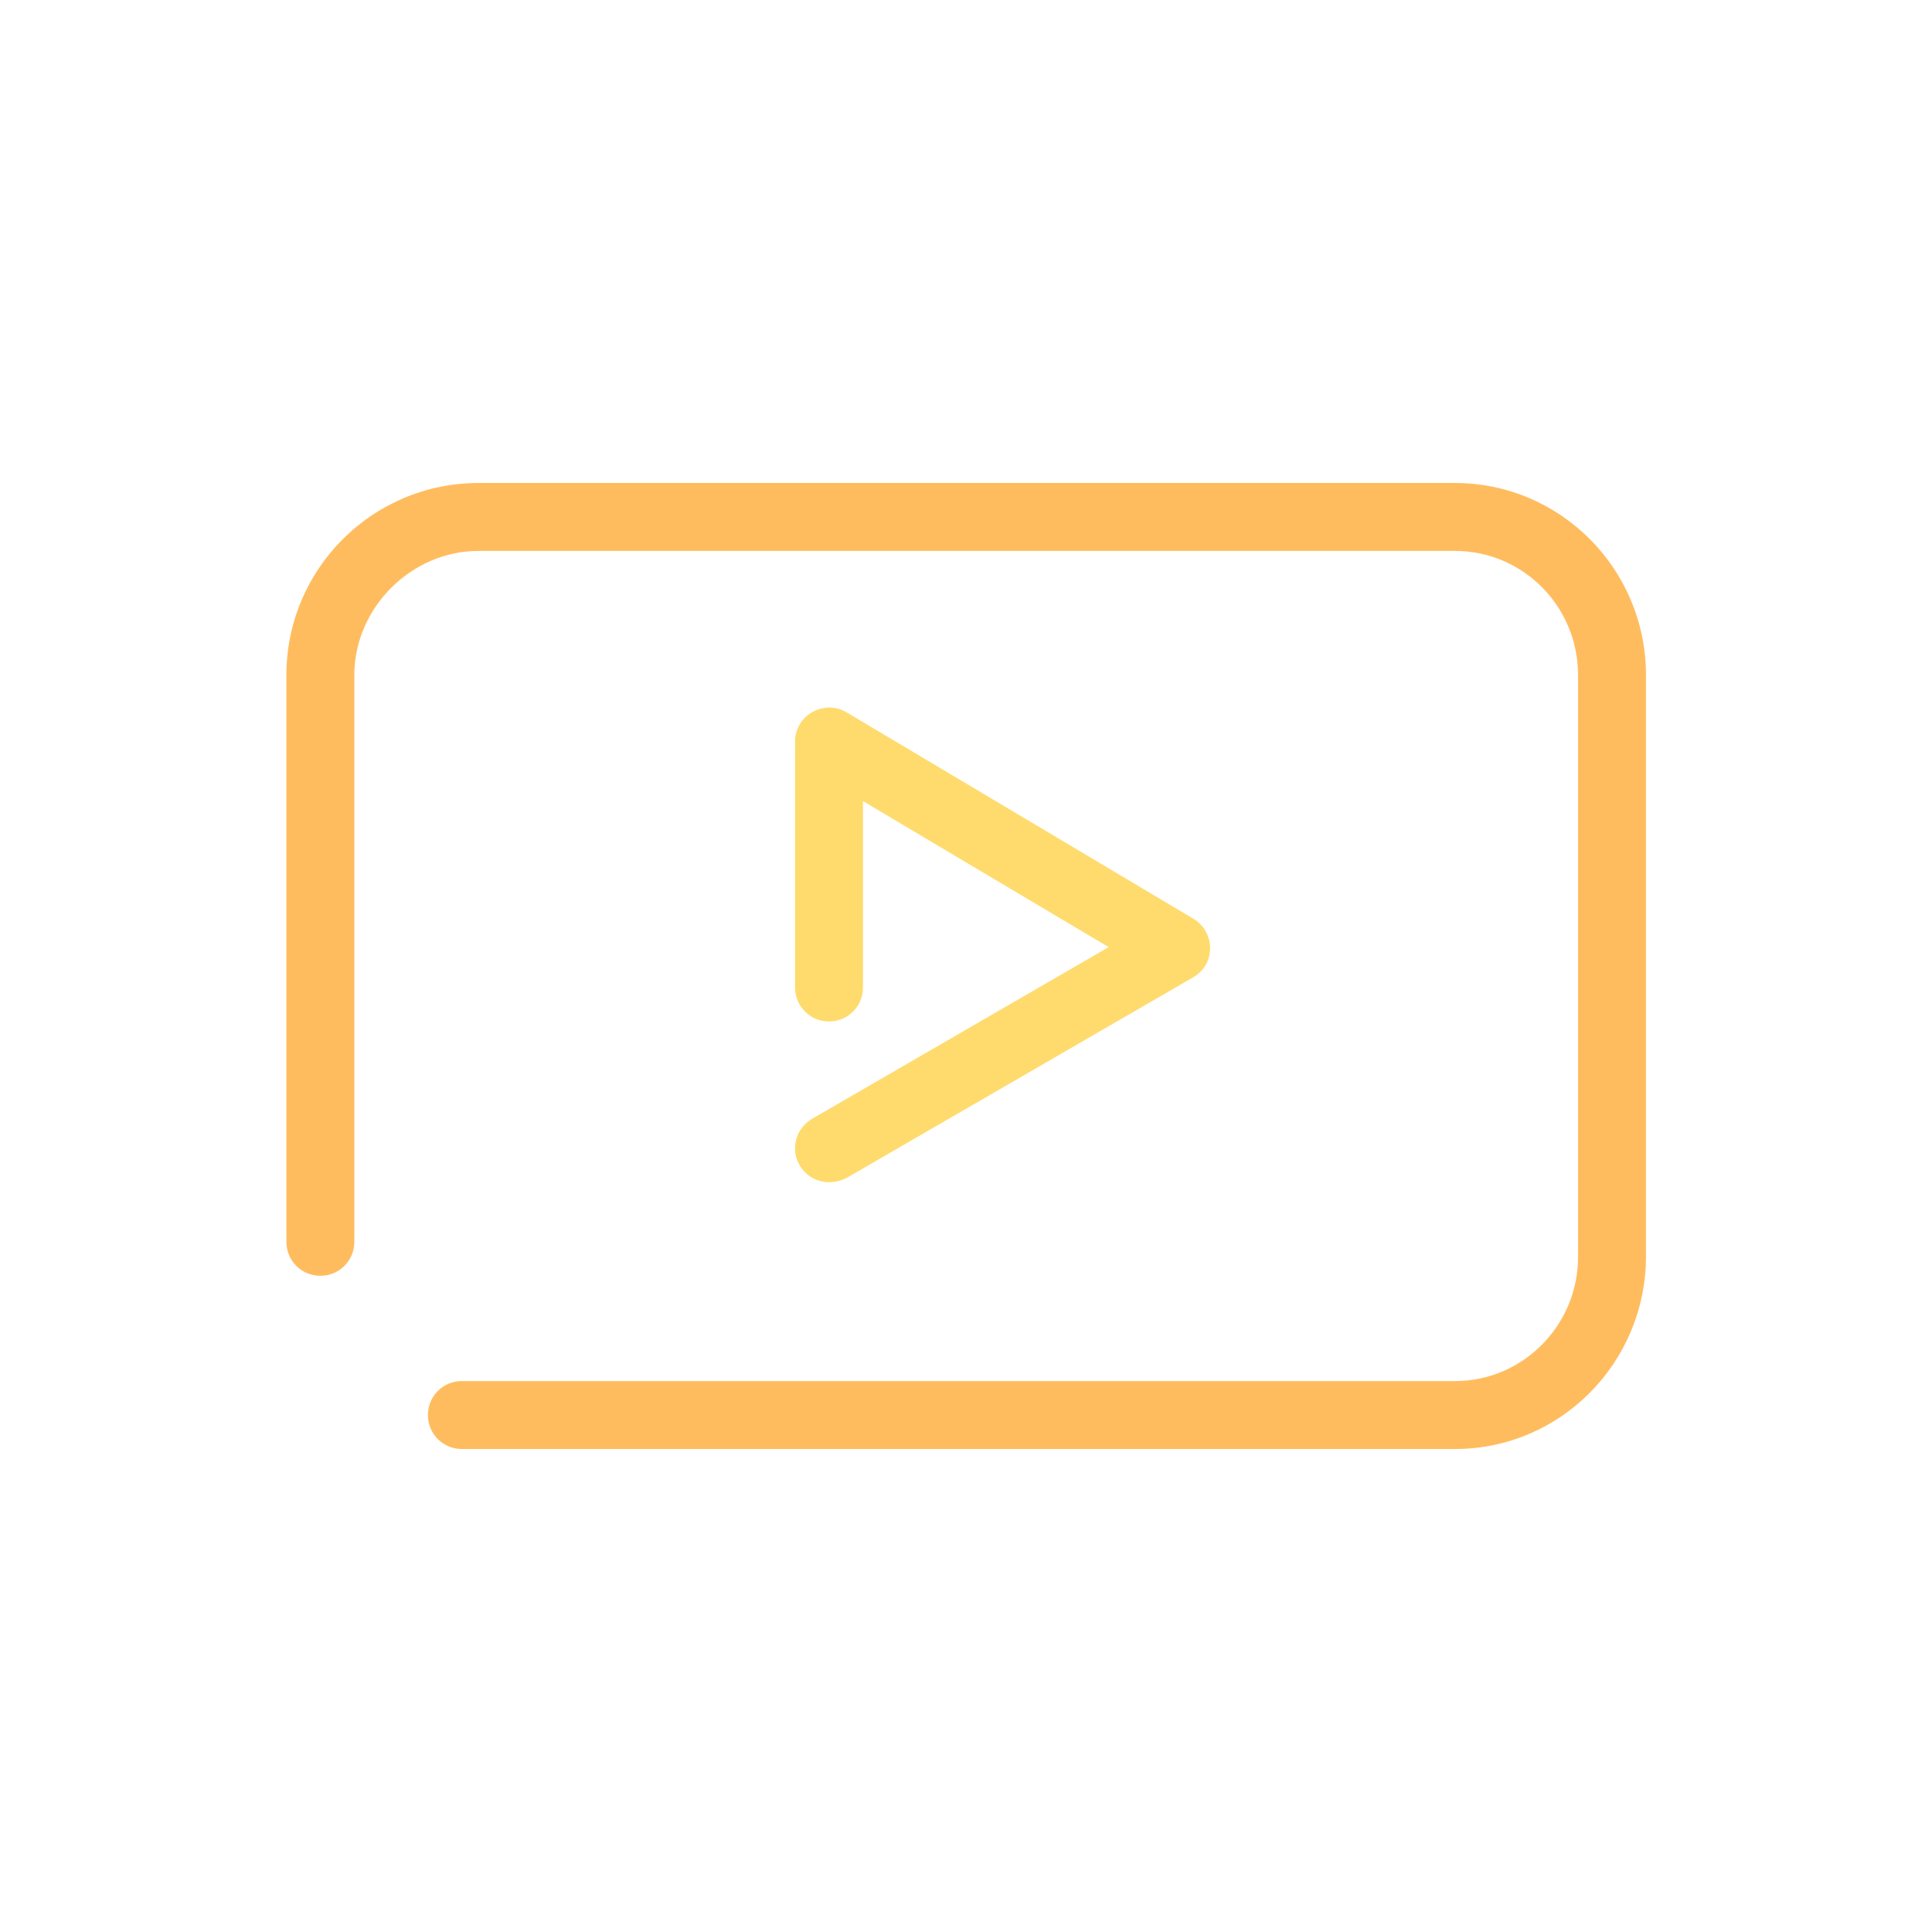
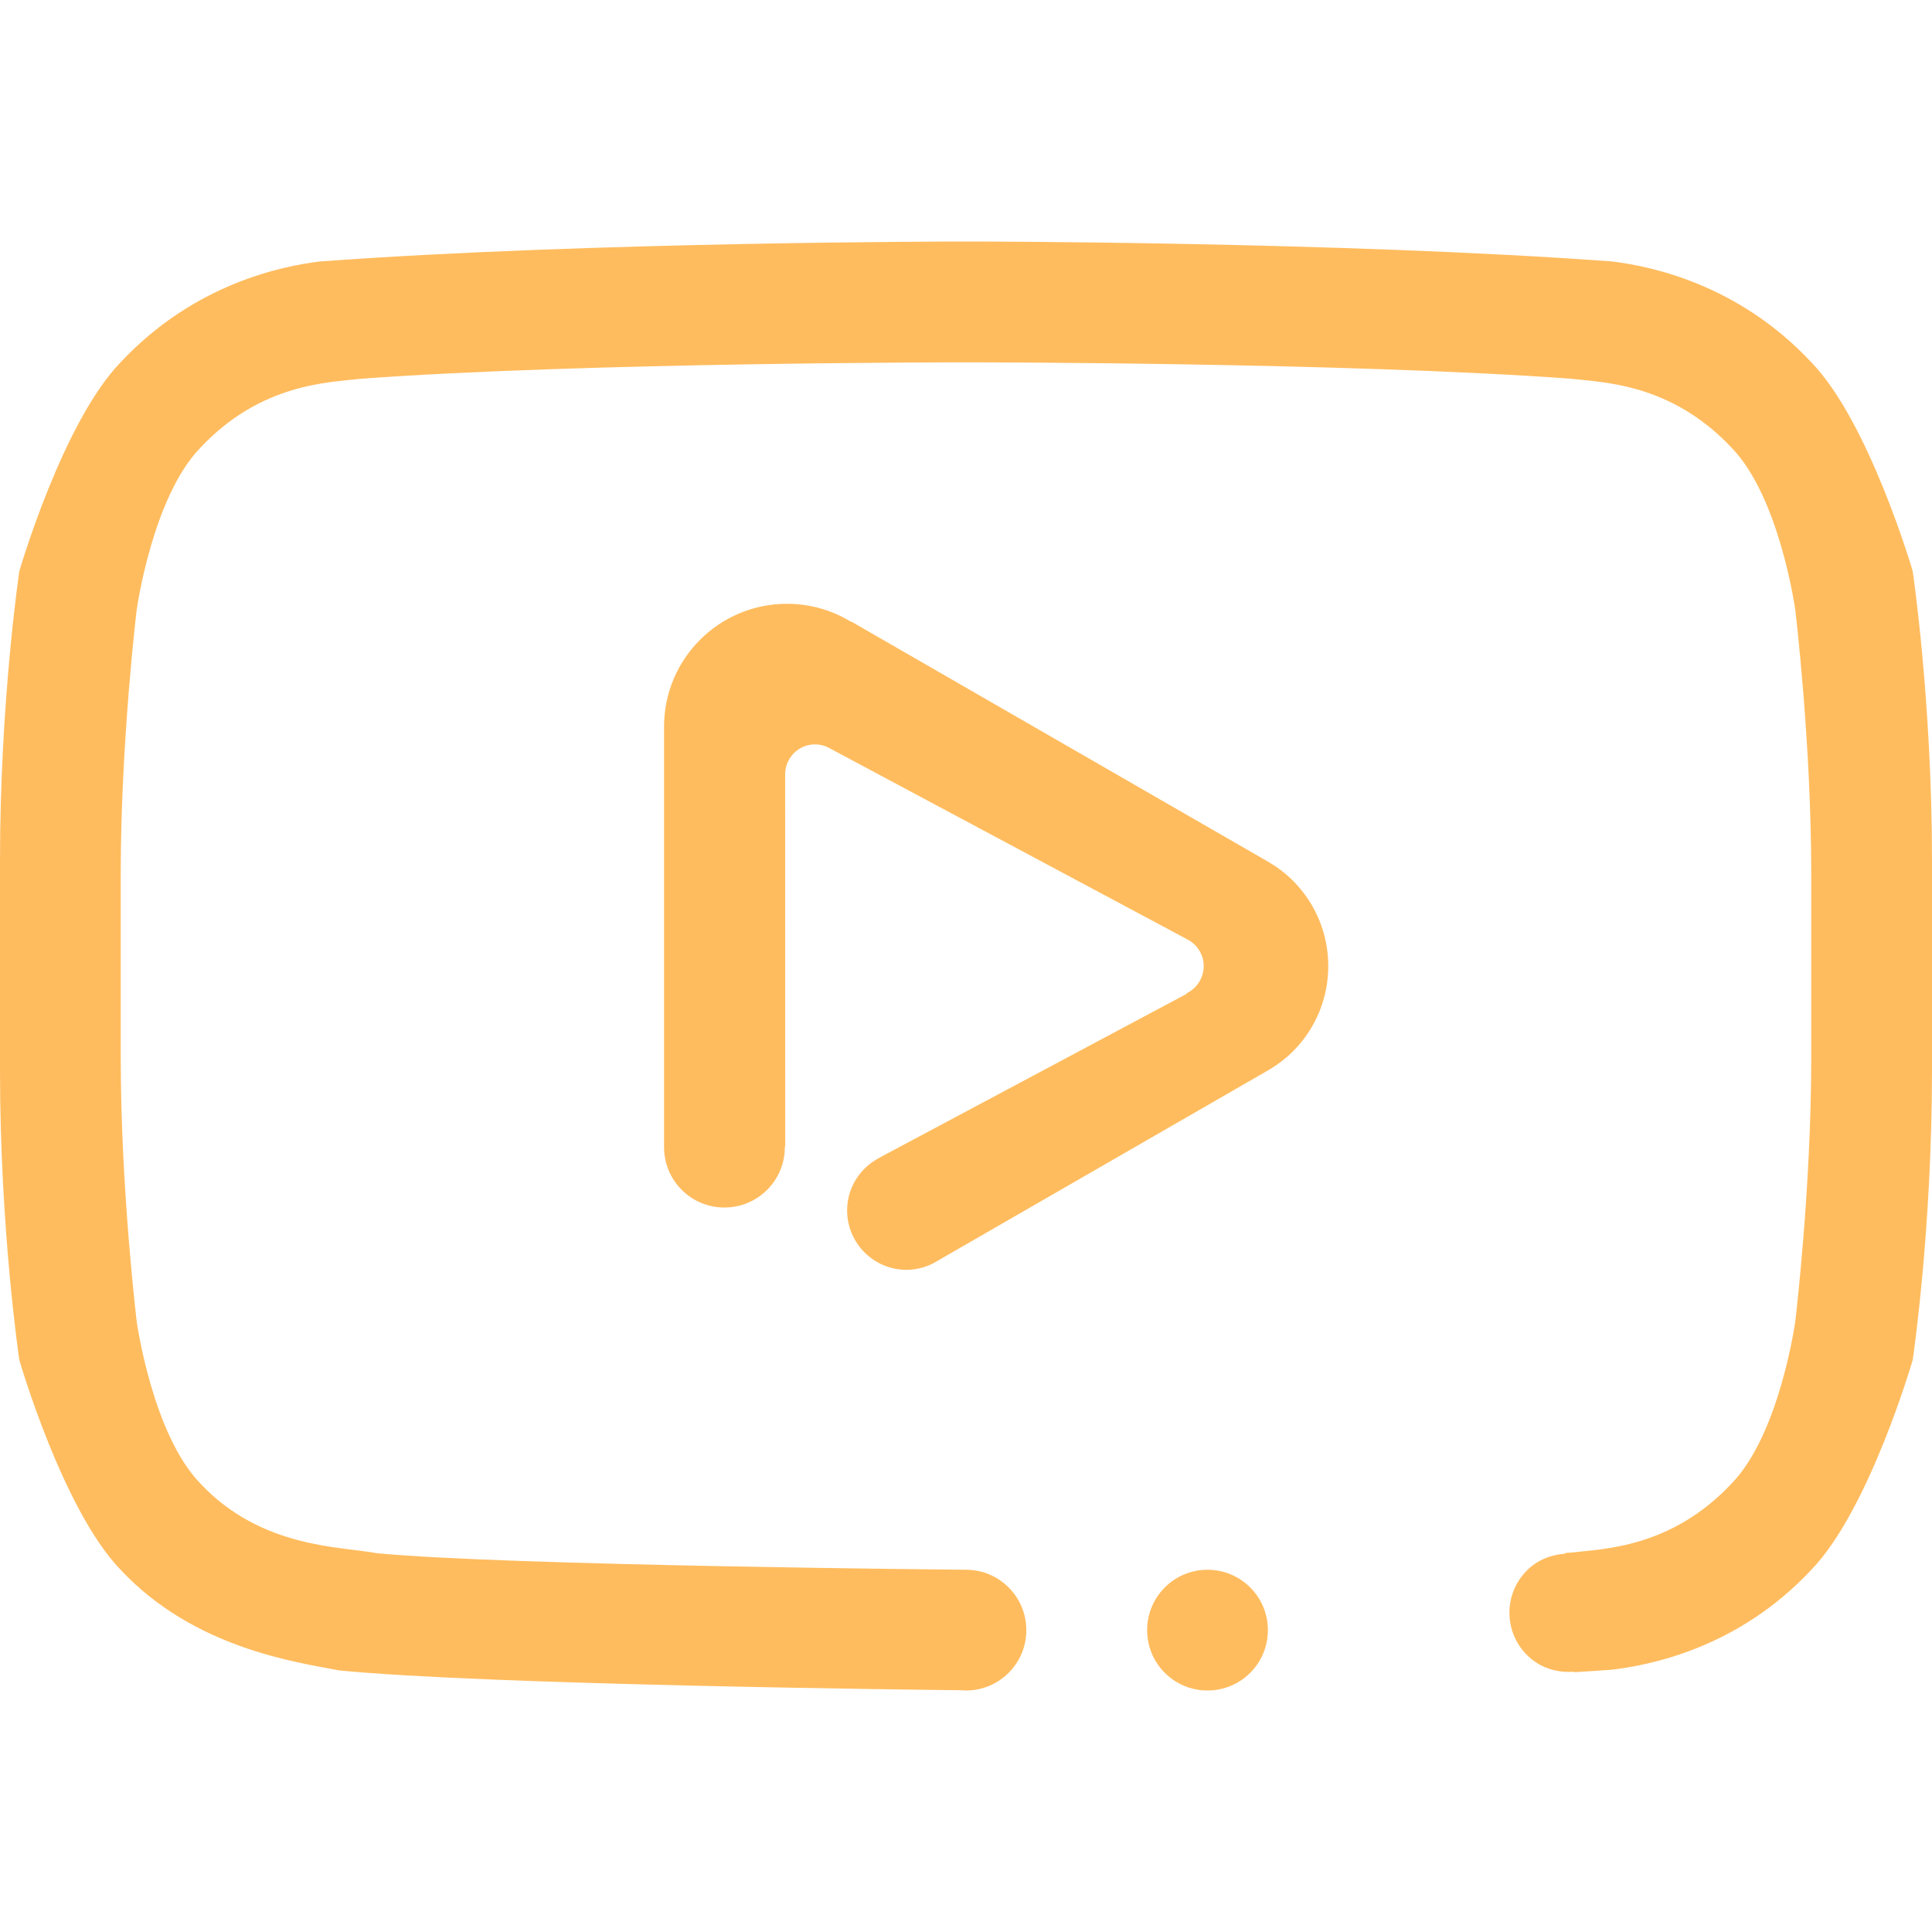
- <svg xmlns="http://www.w3.org/2000/svg" enable-background="new 0 0 512 512" id="Layer_1" version="1.1" viewBox="0 0 512 512" xml:space="preserve">
-   <g>
-     <g>
-       <path d="M219.7,313.3c-3.1,0-6.1-1.6-7.8-4.5c-2.5-4.3-1-9.8,3.3-12.3l78.6-45.5l-65.1-38.7v49.4c0,5-4,9-9,9    s-9-4-9-9v-65.2c0-3.2,1.7-6.2,4.6-7.8s6.3-1.6,9.1,0.1l91.9,54.7c2.7,1.6,4.4,4.6,4.4,7.8c0,3.2-1.7,6.1-4.5,7.7l-91.9,53.2    C222.8,312.9,221.3,313.3,219.7,313.3z" fill="#FFDB6E" />
-       <path d="M385.6,384H122.4c-5,0-9-4-9-9s4-9,9-9h263.2c18,0,32.6-14.8,32.6-32.9V178.9c0-18.2-14.6-32.9-32.6-32.9    H126.8c-17.8,0-32.9,15.1-32.9,32.9v150.2c0,5-4,9-9,9s-9-4-9-9V178.9c0-28.1,22.8-50.9,50.9-50.9h258.8    c27.9,0,50.6,22.8,50.6,50.9v154.2C436.1,361.2,413.5,384,385.6,384z" fill="#FFBC5E" />
-     </g>
-   </g>
+ <svg xmlns="http://www.w3.org/2000/svg" enable-background="new 0 0 512 512" height="512px" id="Layer_5" version="1.1" viewBox="0 0 512 512" width="512px" xml:space="preserve">
+   <path clip-rule="evenodd" d="M506.89,360.392c0,0-11.502,39.733-26.863,55.608  c-19.464,20.844-42.788,25.266-52.805,26.484c-3.282,0.25-6.673,0.461-10.064,0.672l-0.016-0.141  c-4.47,0.359-9.063-0.984-12.471-4.406c-6.212-6.188-6.212-16.258,0-22.445c2.813-2.82,6.462-4.164,10.135-4.43l-0.016-0.18  c0.539-0.039,1.109-0.07,1.633-0.109c8.29-1.008,26.355-1.094,42.491-18.319c12.721-13.109,16.846-42.891,16.846-42.891  s4.235-34.961,4.235-69.921v-48.801c0-34.96-4.235-69.944-4.235-69.944s-4.125-29.777-16.846-42.89  c-16.136-17.207-34.201-17.297-42.491-18.301c-59.337-4.375-160.438-4.359-160.438-4.359s-101.086-0.016-160.423,4.359  c-8.291,1.004-26.355,1.094-42.483,18.301c-12.705,13.113-16.847,42.89-16.847,42.89c-0.008,0-4.235,34.984-4.235,69.944v48.801  c0,34.96,4.235,69.921,4.235,69.921c-0.008,0,4.142,29.781,16.847,42.891c16.127,17.226,37.318,16.687,46.757,18.483  C133.763,414.922,255.984,416,255.984,416c8.845,0,16.002,7.172,16.002,16c0,8.844-7.157,16-16.002,16  c-0.266,0-0.523-0.047-0.789-0.062c-10.103-0.109-126.113-1.406-165.283-5.258c-11.392-2.195-38.467-5.836-57.954-26.68  c-15.362-15.875-26.84-55.608-26.84-55.608S0,326.071,0,283.736v-55.683c0-42.336,5.118-76.671,5.118-76.671  s11.478-39.503,26.84-55.363c19.487-20.843,42.795-25.507,52.805-26.726C156.422,64,255.891,64,255.891,64h0.219  c0,0,99.469,0,171.112,5.293c10.017,1.219,33.341,5.883,52.805,26.726c15.361,15.859,26.863,55.363,26.863,55.363  s5.11,34.335,5.11,76.671v55.683C512,326.071,506.89,360.392,506.89,360.392L506.89,360.392z M320.002,416  c8.845,0,16.002,7.172,16.002,16c0,8.844-7.157,16-16.002,16S304,440.844,304,432C304,423.172,311.157,416,320.002,416L320.002,416z   M248.468,334.142l-0.148,0.078c-2.368,1.438-5.11,2.297-8.072,2.297c-8.697,0-15.752-7.055-15.752-15.75  c0-6.062,3.461-11.266,8.486-13.905l-0.016-0.016l81.614-43.523c-0.047-0.039-0.18-0.07-0.102-0.109  c2.673-1.289,4.517-4.035,4.517-7.211c0-2.906-1.609-5.453-3.931-6.836l-95.538-51.054c-1.11-0.555-2.258-0.844-3.532-0.844  c-4.274,0-7.681,3.355-7.916,7.535l0.016,99.042h-0.125c0,0.055,0.023,0.109,0.023,0.164c0,8.843-7.181,15.999-16.01,15.999  c-8.845,0-16.002-7.156-16.002-15.999c0-0.023,0-0.023,0-0.039V192.569c0-17.976,14.588-32.558,32.567-32.558  c6.149,0,11.893,1.703,16.792,4.664c0.195,0.105,0.266,0.07,0.43,0.141l110.376,63.597c2.336,1.363,4.492,2.976,6.485,4.968  c12.502,12.504,12.502,32.762,0,45.262c-1.837,1.828-3.86,3.359-5.978,4.664l-87.537,50.444  C248.897,333.892,248.679,334.001,248.468,334.142L248.468,334.142z" fill="#FFBC5E" fill-rule="evenodd" />
</svg>
